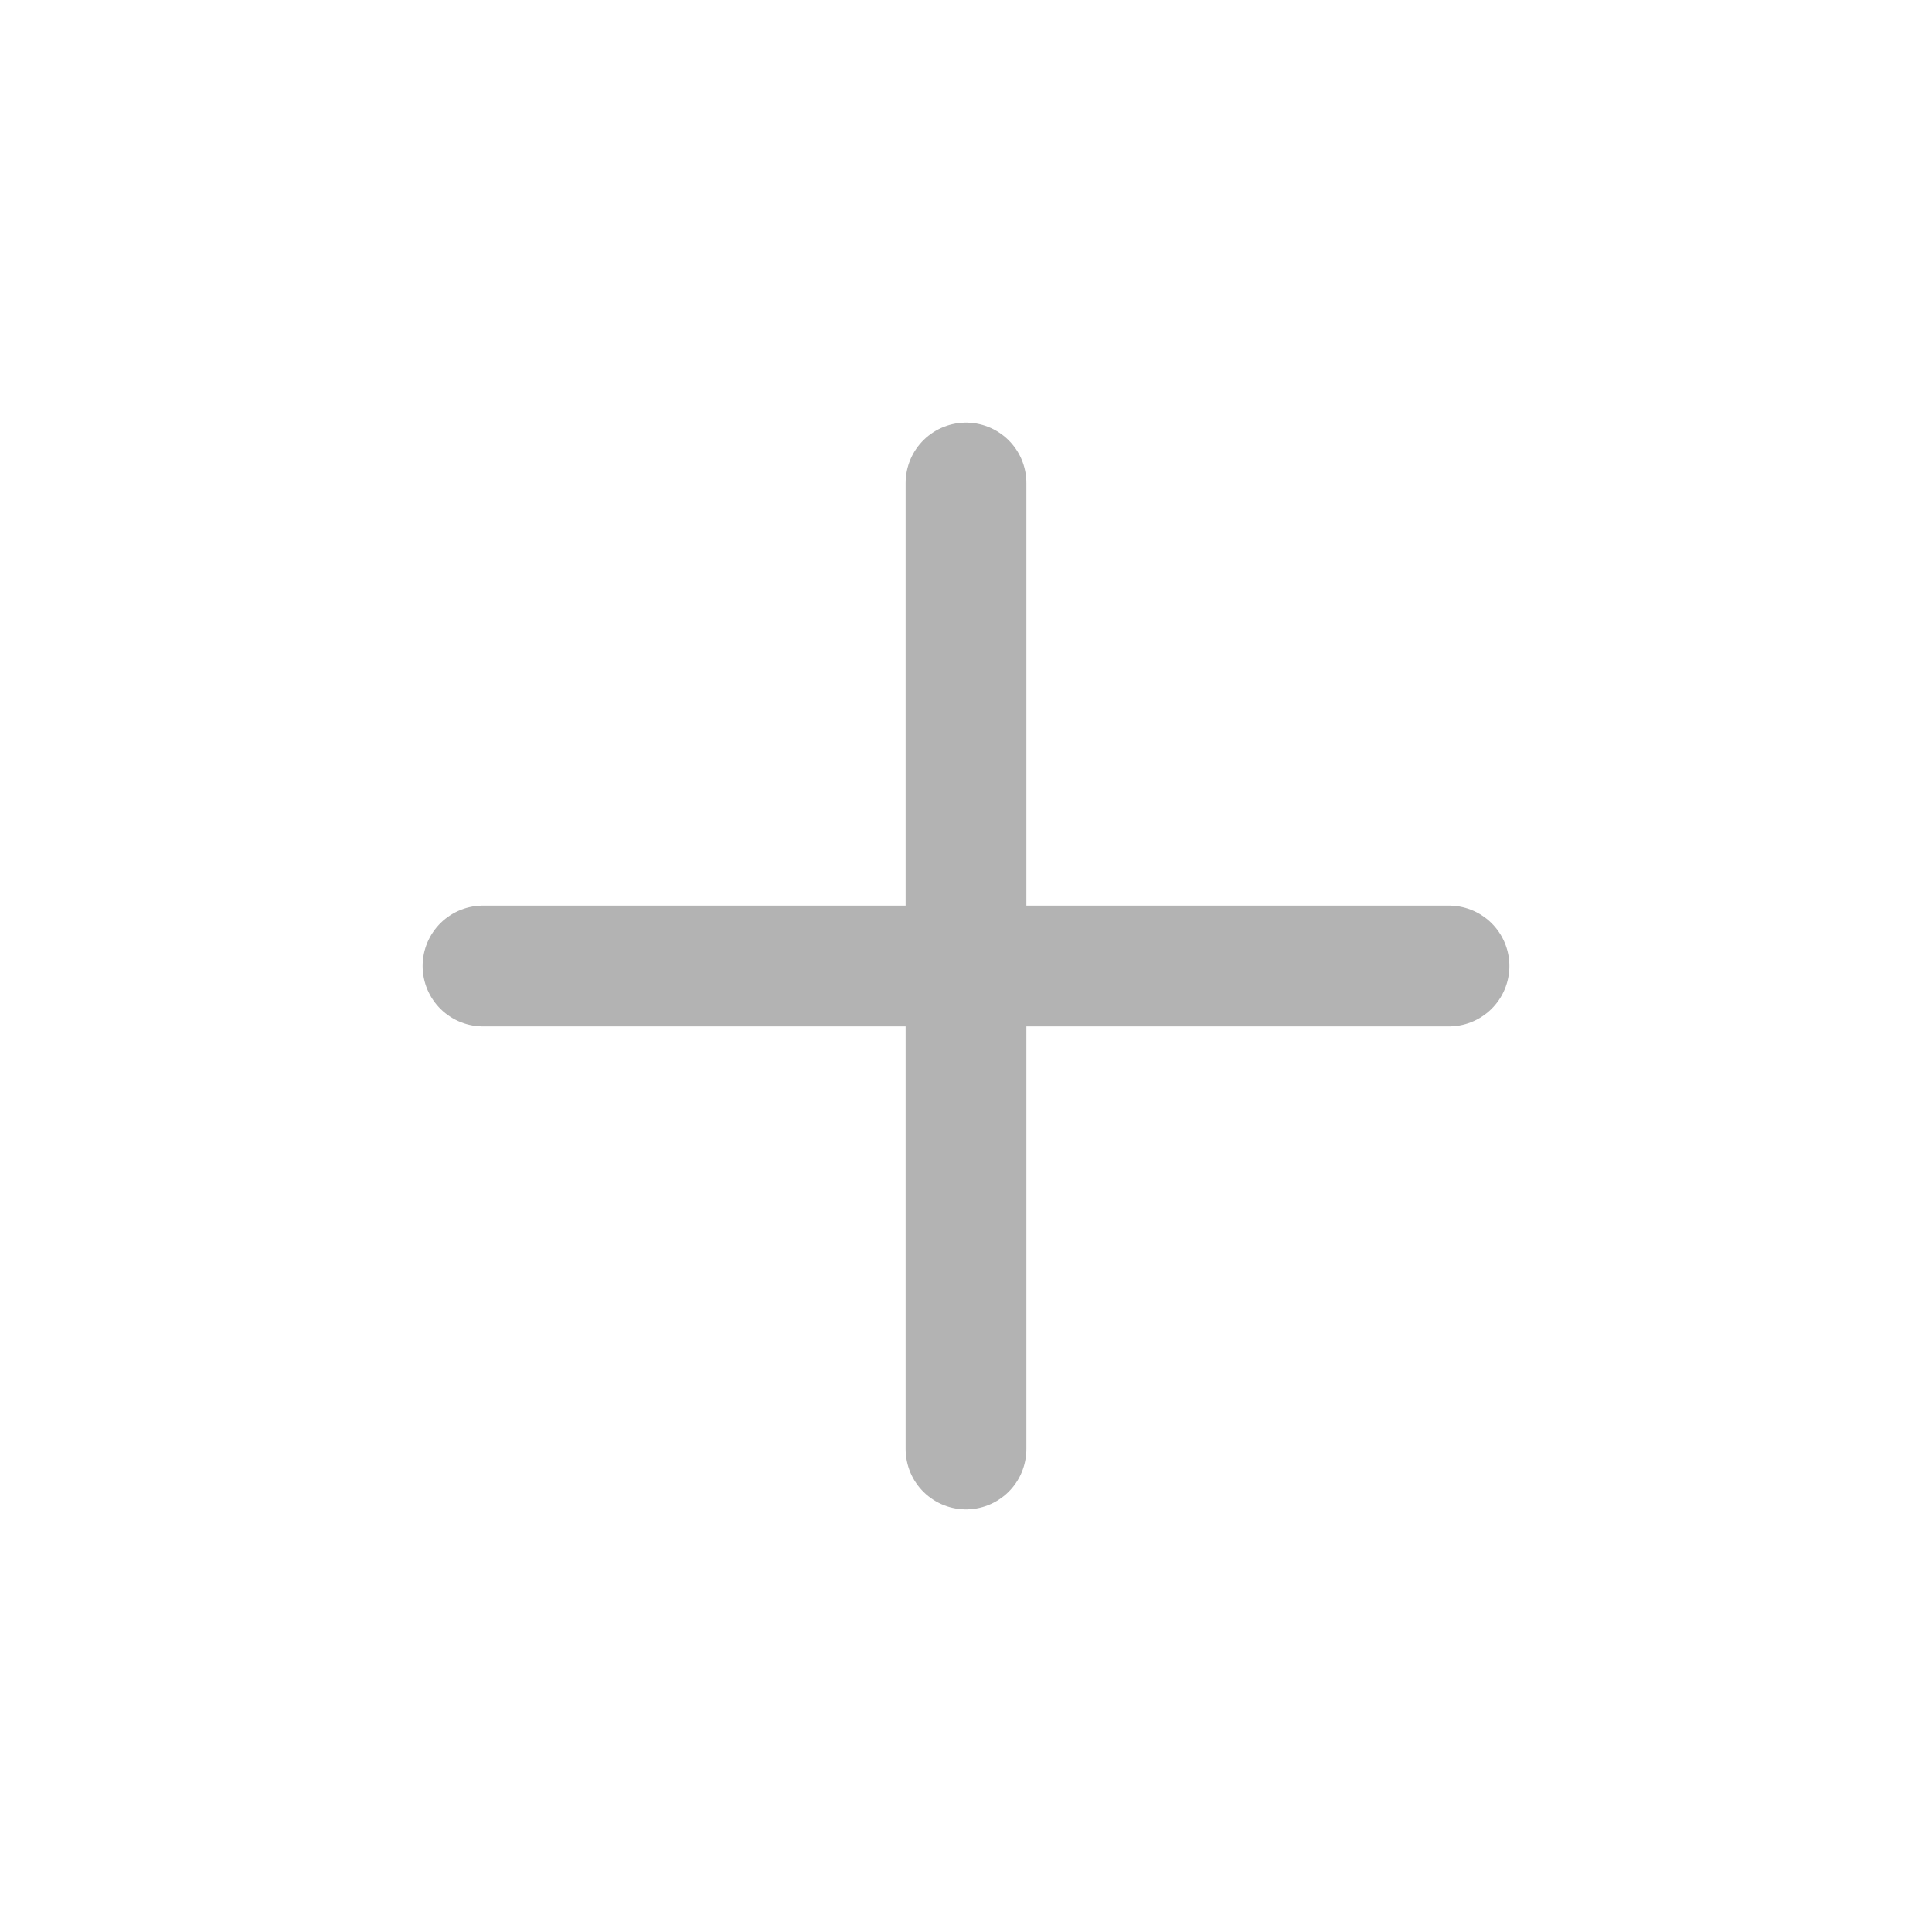
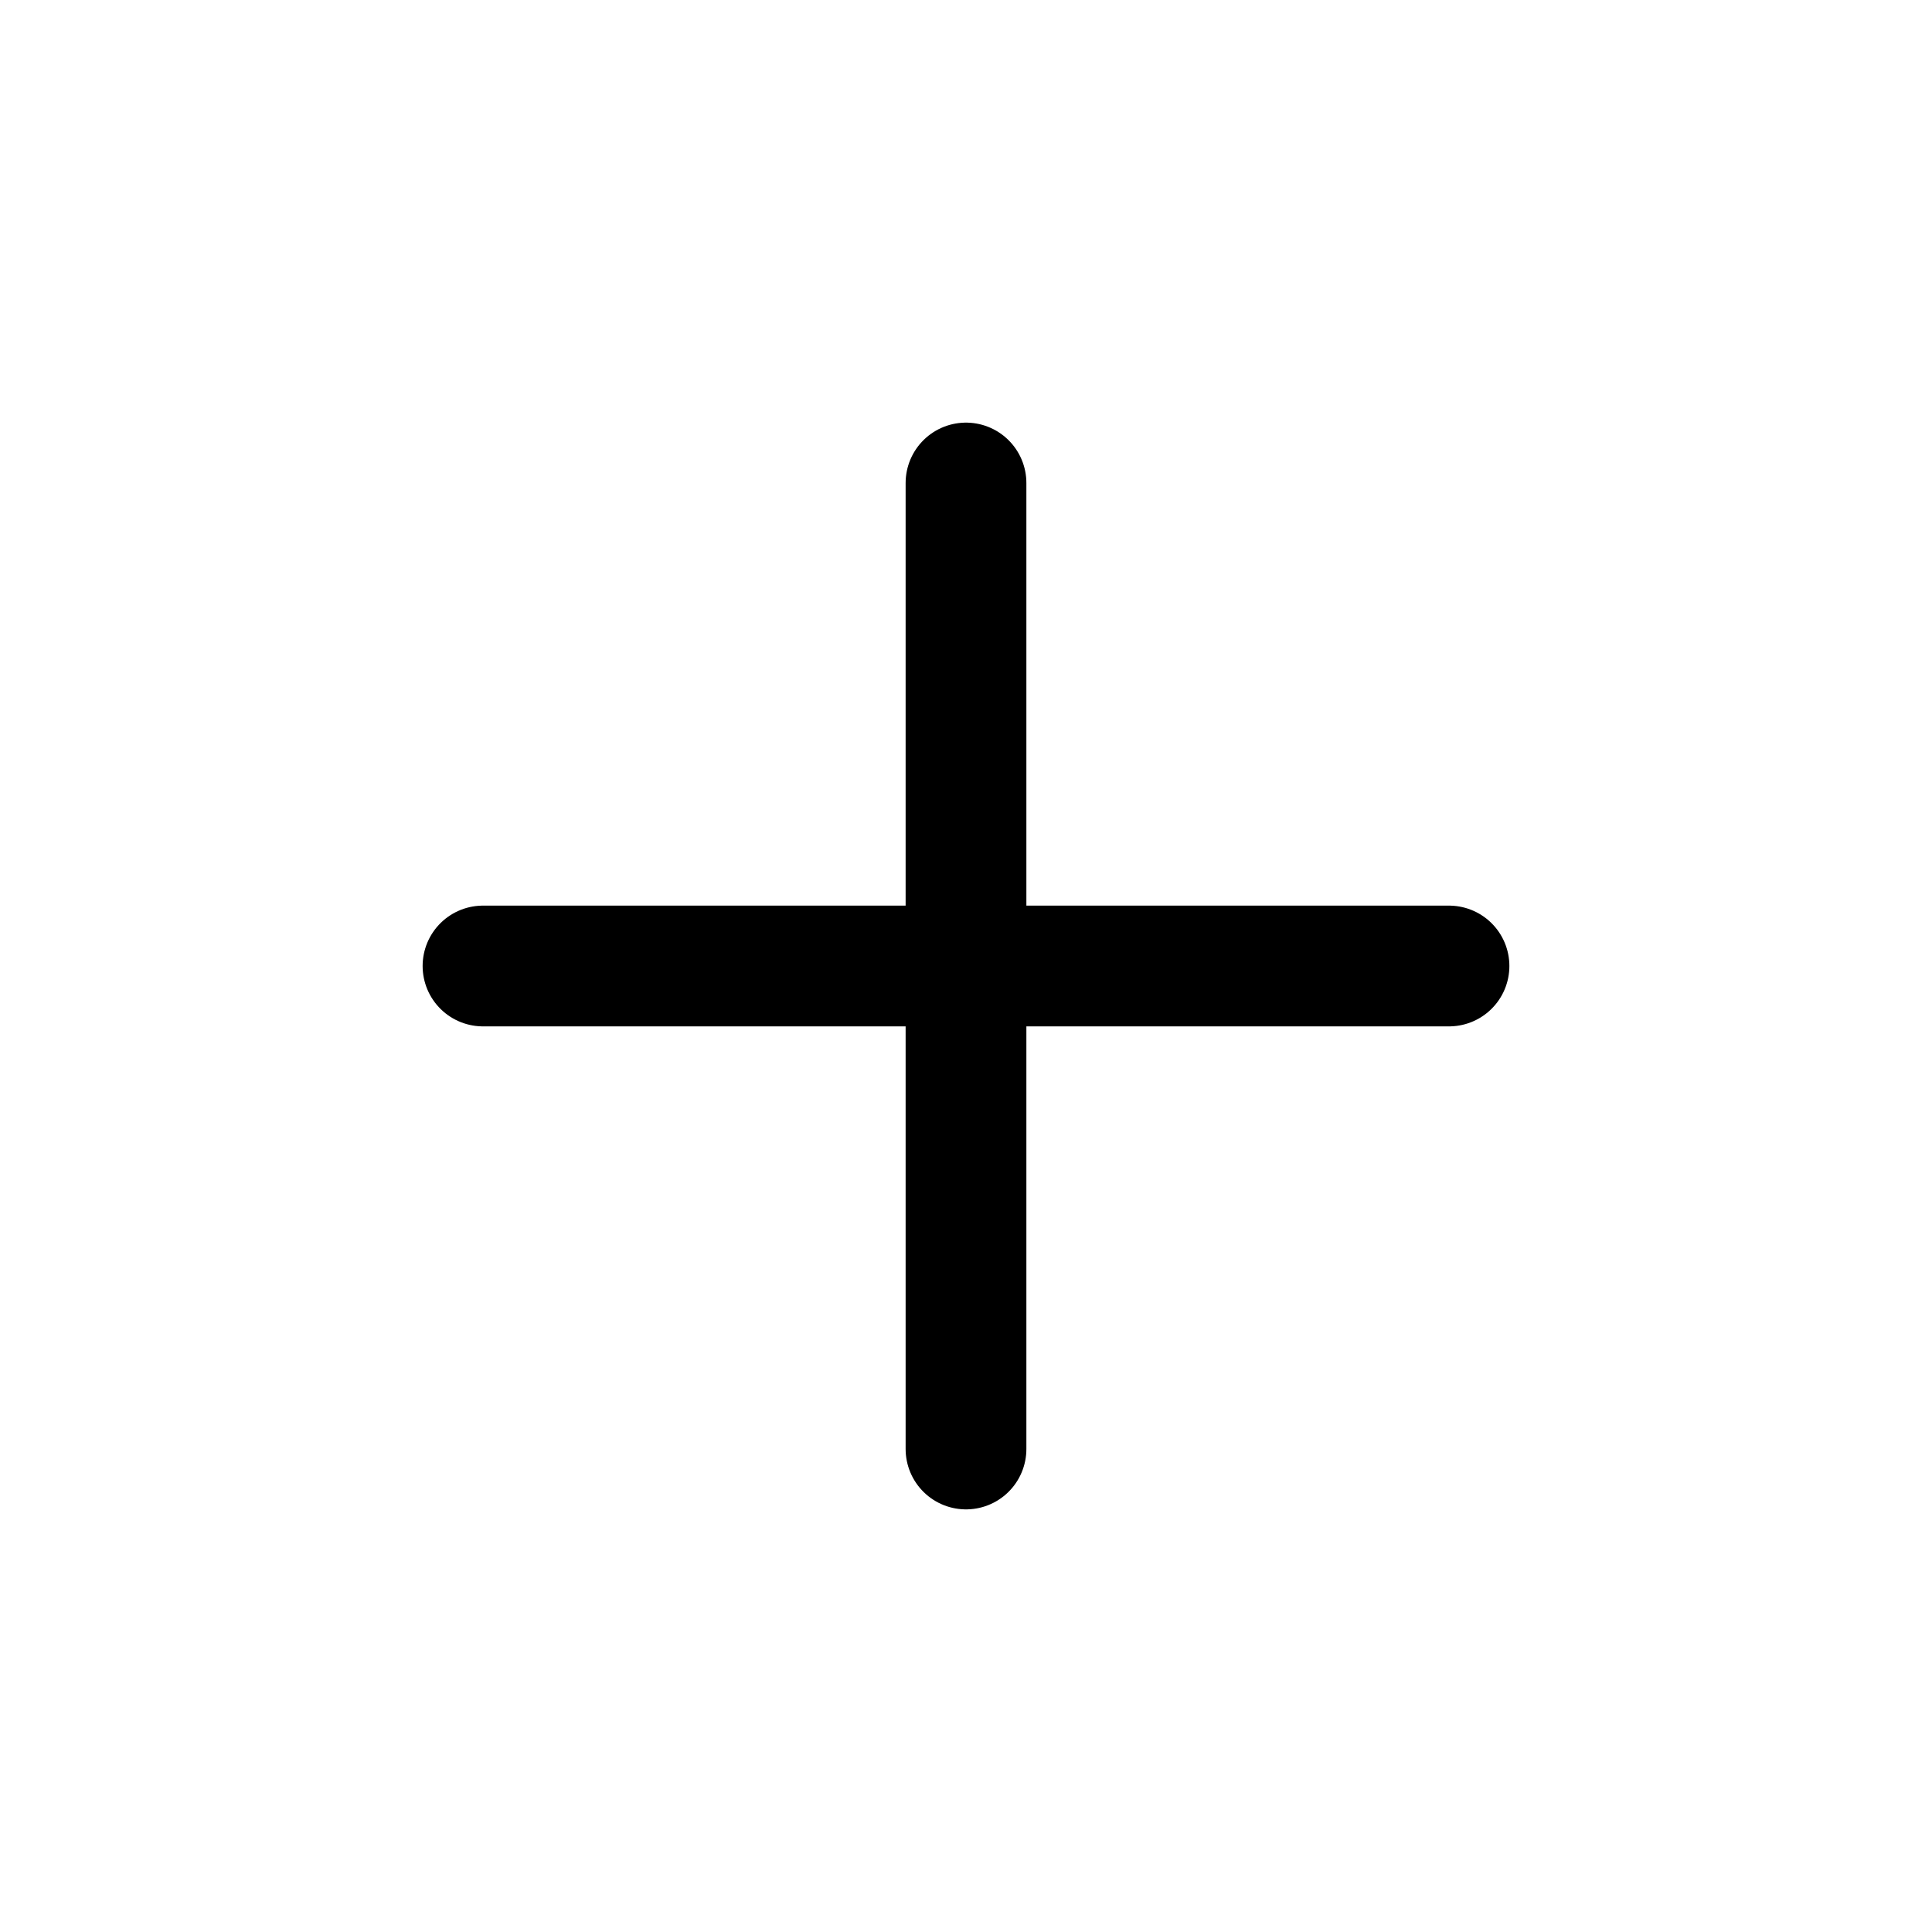
<svg xmlns="http://www.w3.org/2000/svg" width="24" height="24" viewBox="0 0 24 24" fill="none">
-   <path d="M6 12H18" stroke="#B3B3B3" stroke-width="1.5" stroke-linecap="round" stroke-linejoin="round" />
-   <path d="M12 18V6" stroke="#B3B3B3" stroke-width="1.5" stroke-linecap="round" stroke-linejoin="round" />
+   <path d="M6 12H18" stroke="currentColor" stroke-width="1.5" stroke-linecap="round" stroke-linejoin="round" />
+   <path d="M12 18V6" stroke="currentColor" stroke-width="1.5" stroke-linecap="round" stroke-linejoin="round" />
</svg>
